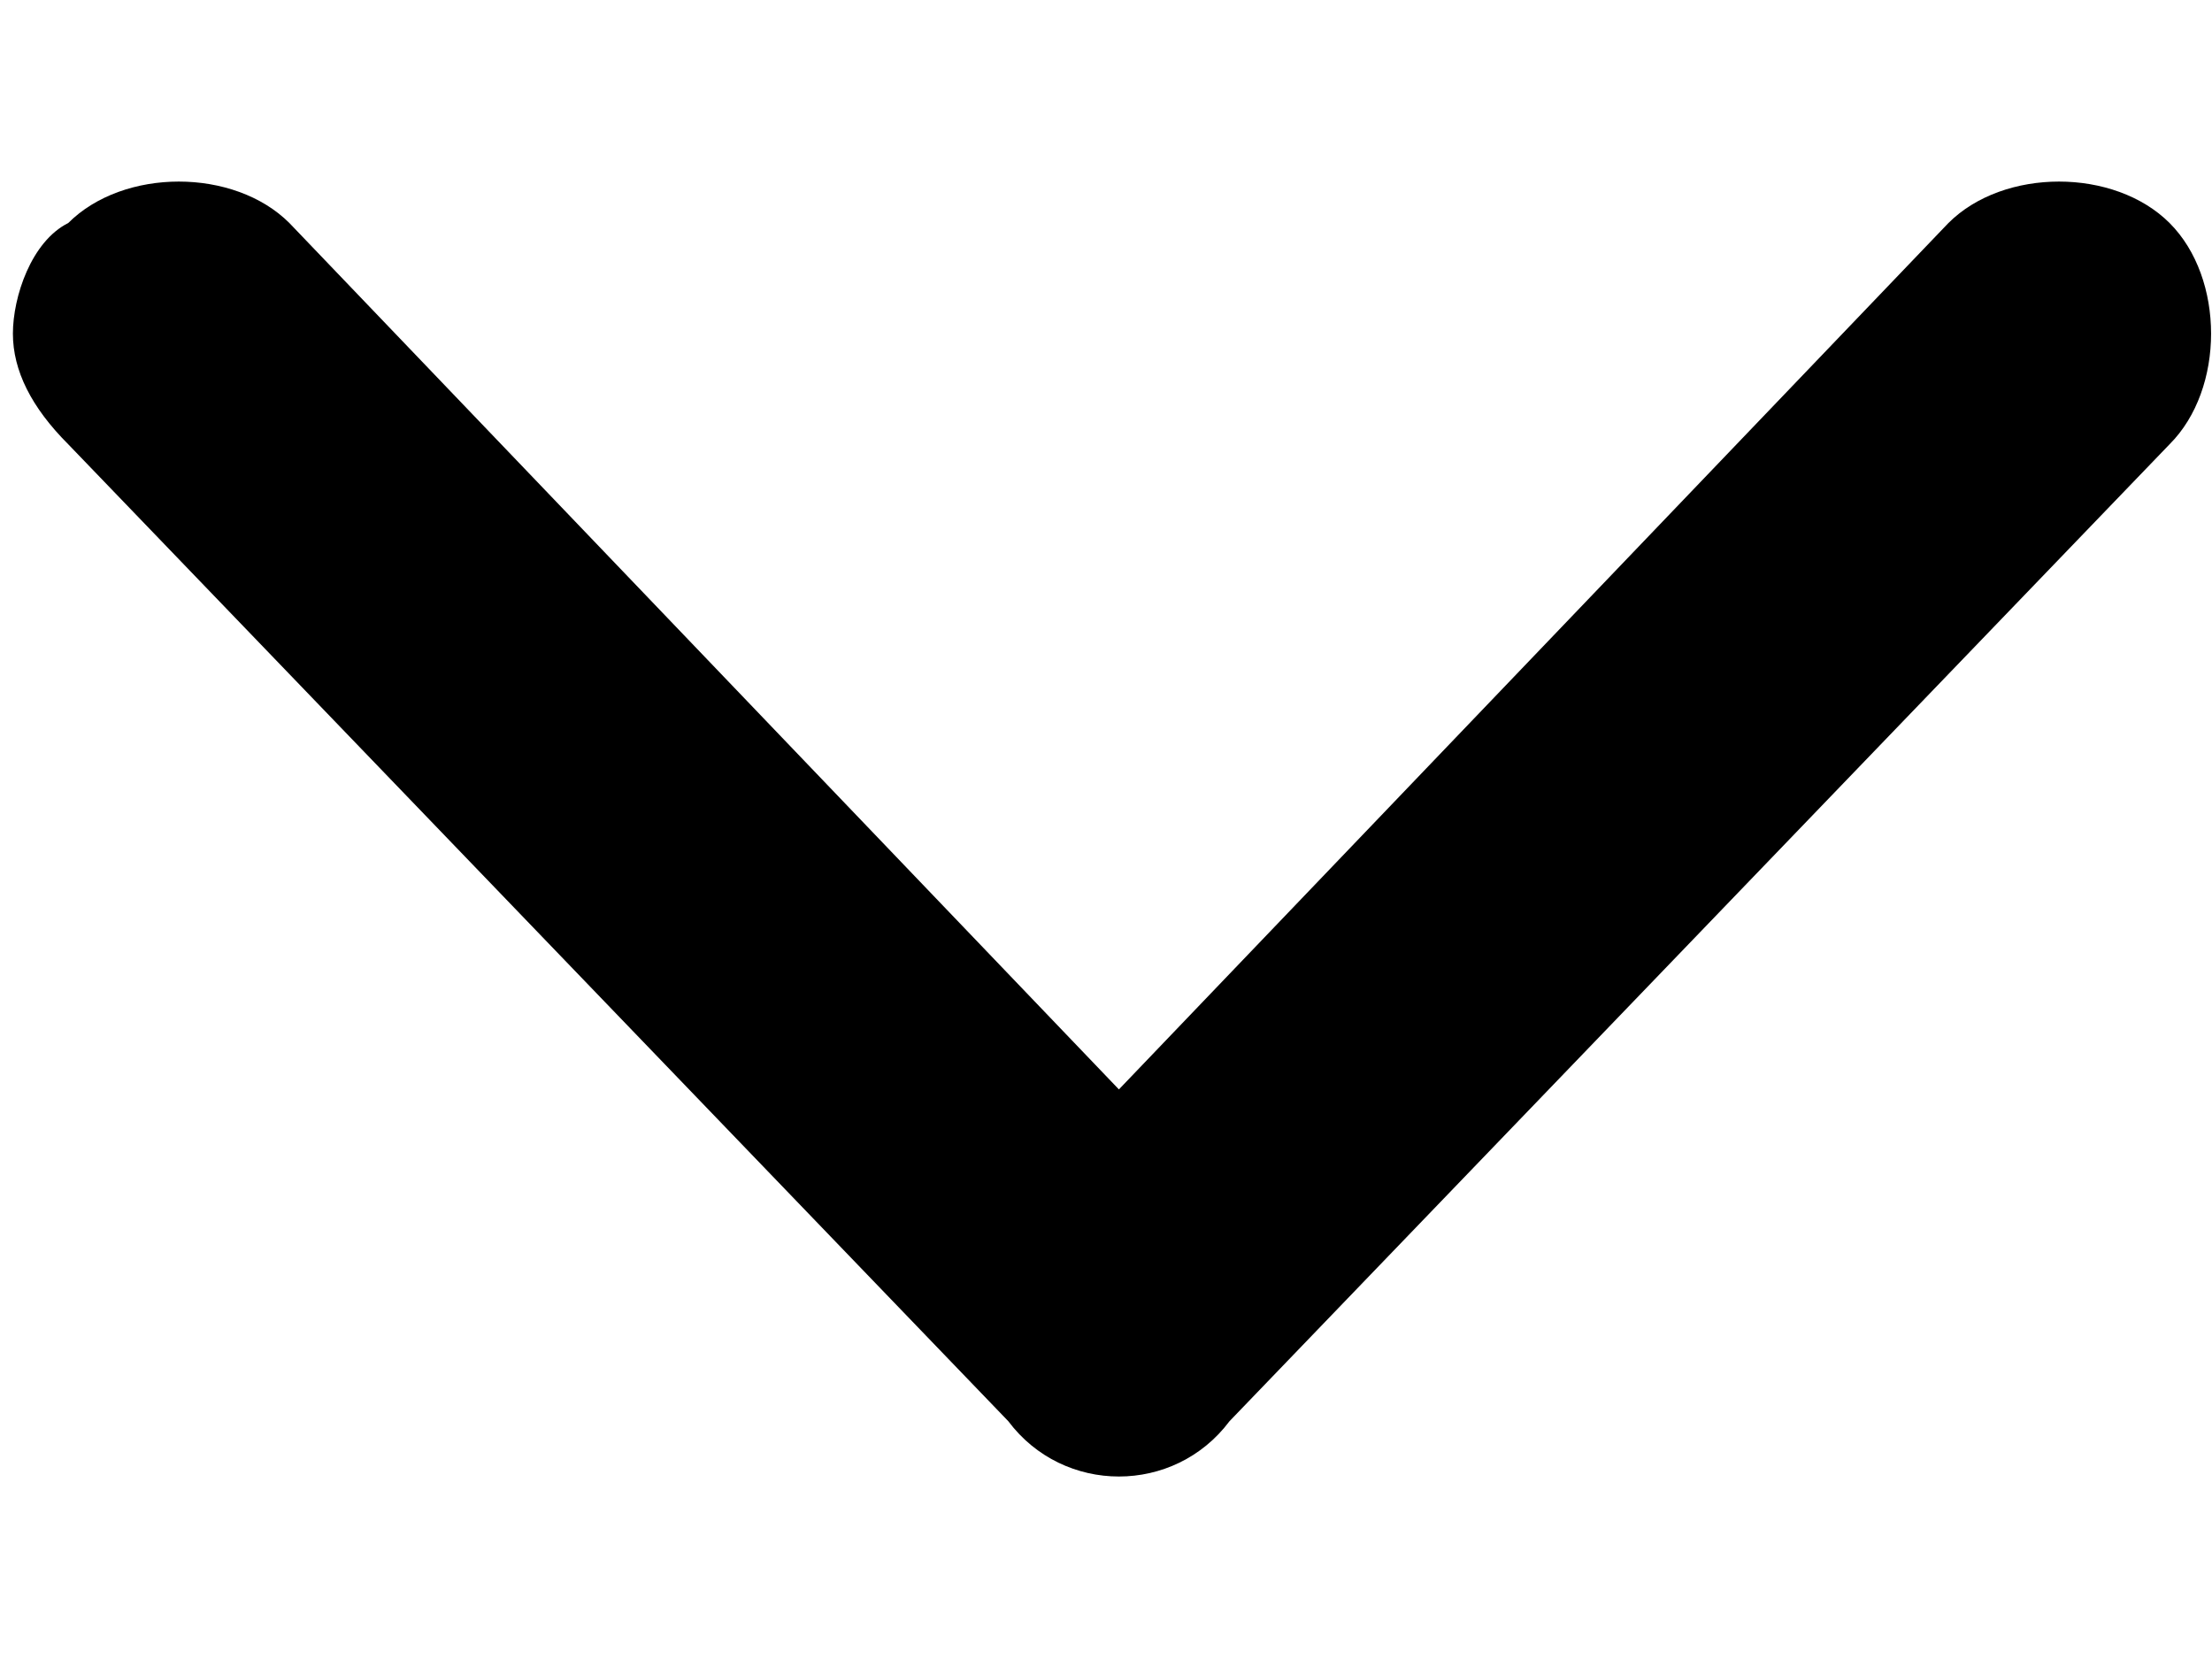
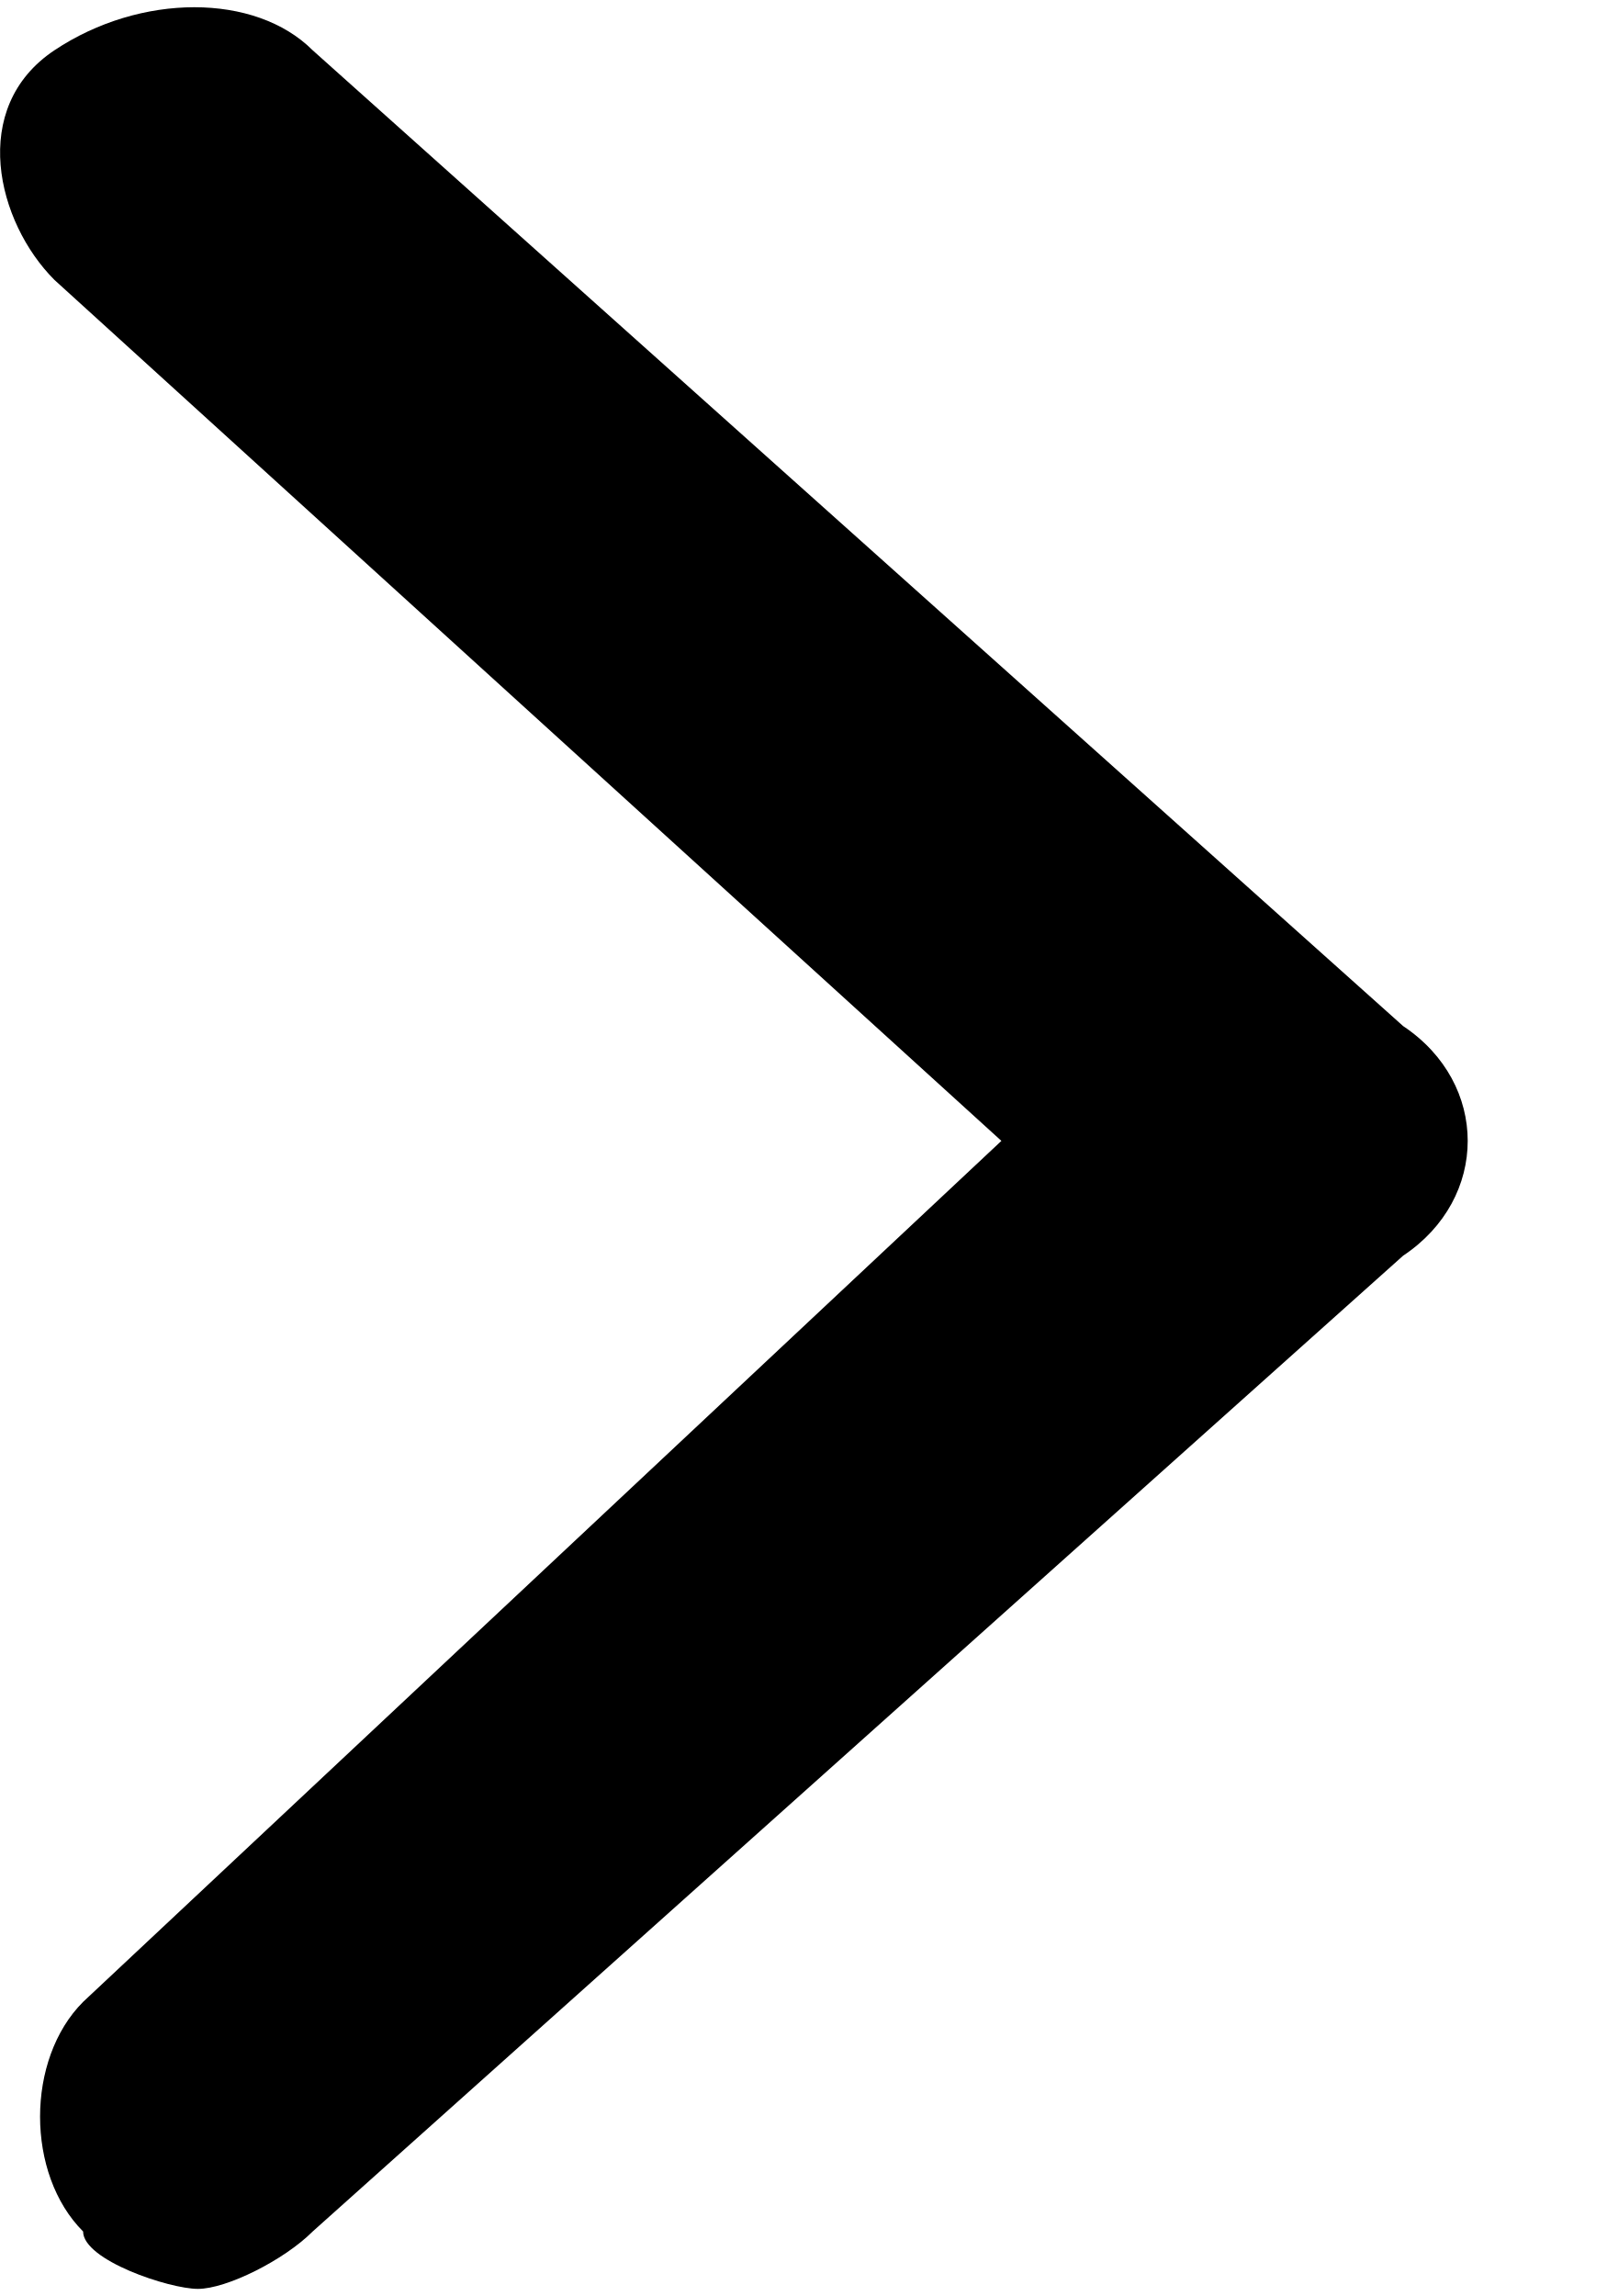
- <svg xmlns="http://www.w3.org/2000/svg" width="12" height="9" fill="none">
-   <path fill="#000" d="m6.67 7.71 5.1-5.3c.3-.3.3-.9 0-1.2-.3-.3-.9-.3-1.2 0l-4.5 4.7-4.5-4.7c-.3-.3-.9-.3-1.2 0-.2.1-.3.4-.3.6 0 .2.1.4.3.6l5.1 5.3c.3.4.9.4 1.2 0Z" />
+ <svg xmlns="http://www.w3.org/2000/svg" width="7" height="10" viewBox="0 0 7 10" fill="none">
+   <path d="M6.112 4.469L1.362 0.219C1.112 -0.031 0.612 -0.031 0.237 0.219C-0.138 0.469 -0.013 0.969 0.237 1.219L4.362 4.969L0.362 8.719C0.112 8.969 0.112 9.469 0.362 9.719C0.362 9.844 0.737 9.969 0.862 9.969C0.987 9.969 1.237 9.844 1.362 9.719L6.112 5.469C6.487 5.219 6.487 4.719 6.112 4.469Z" fill="black" />
</svg>
